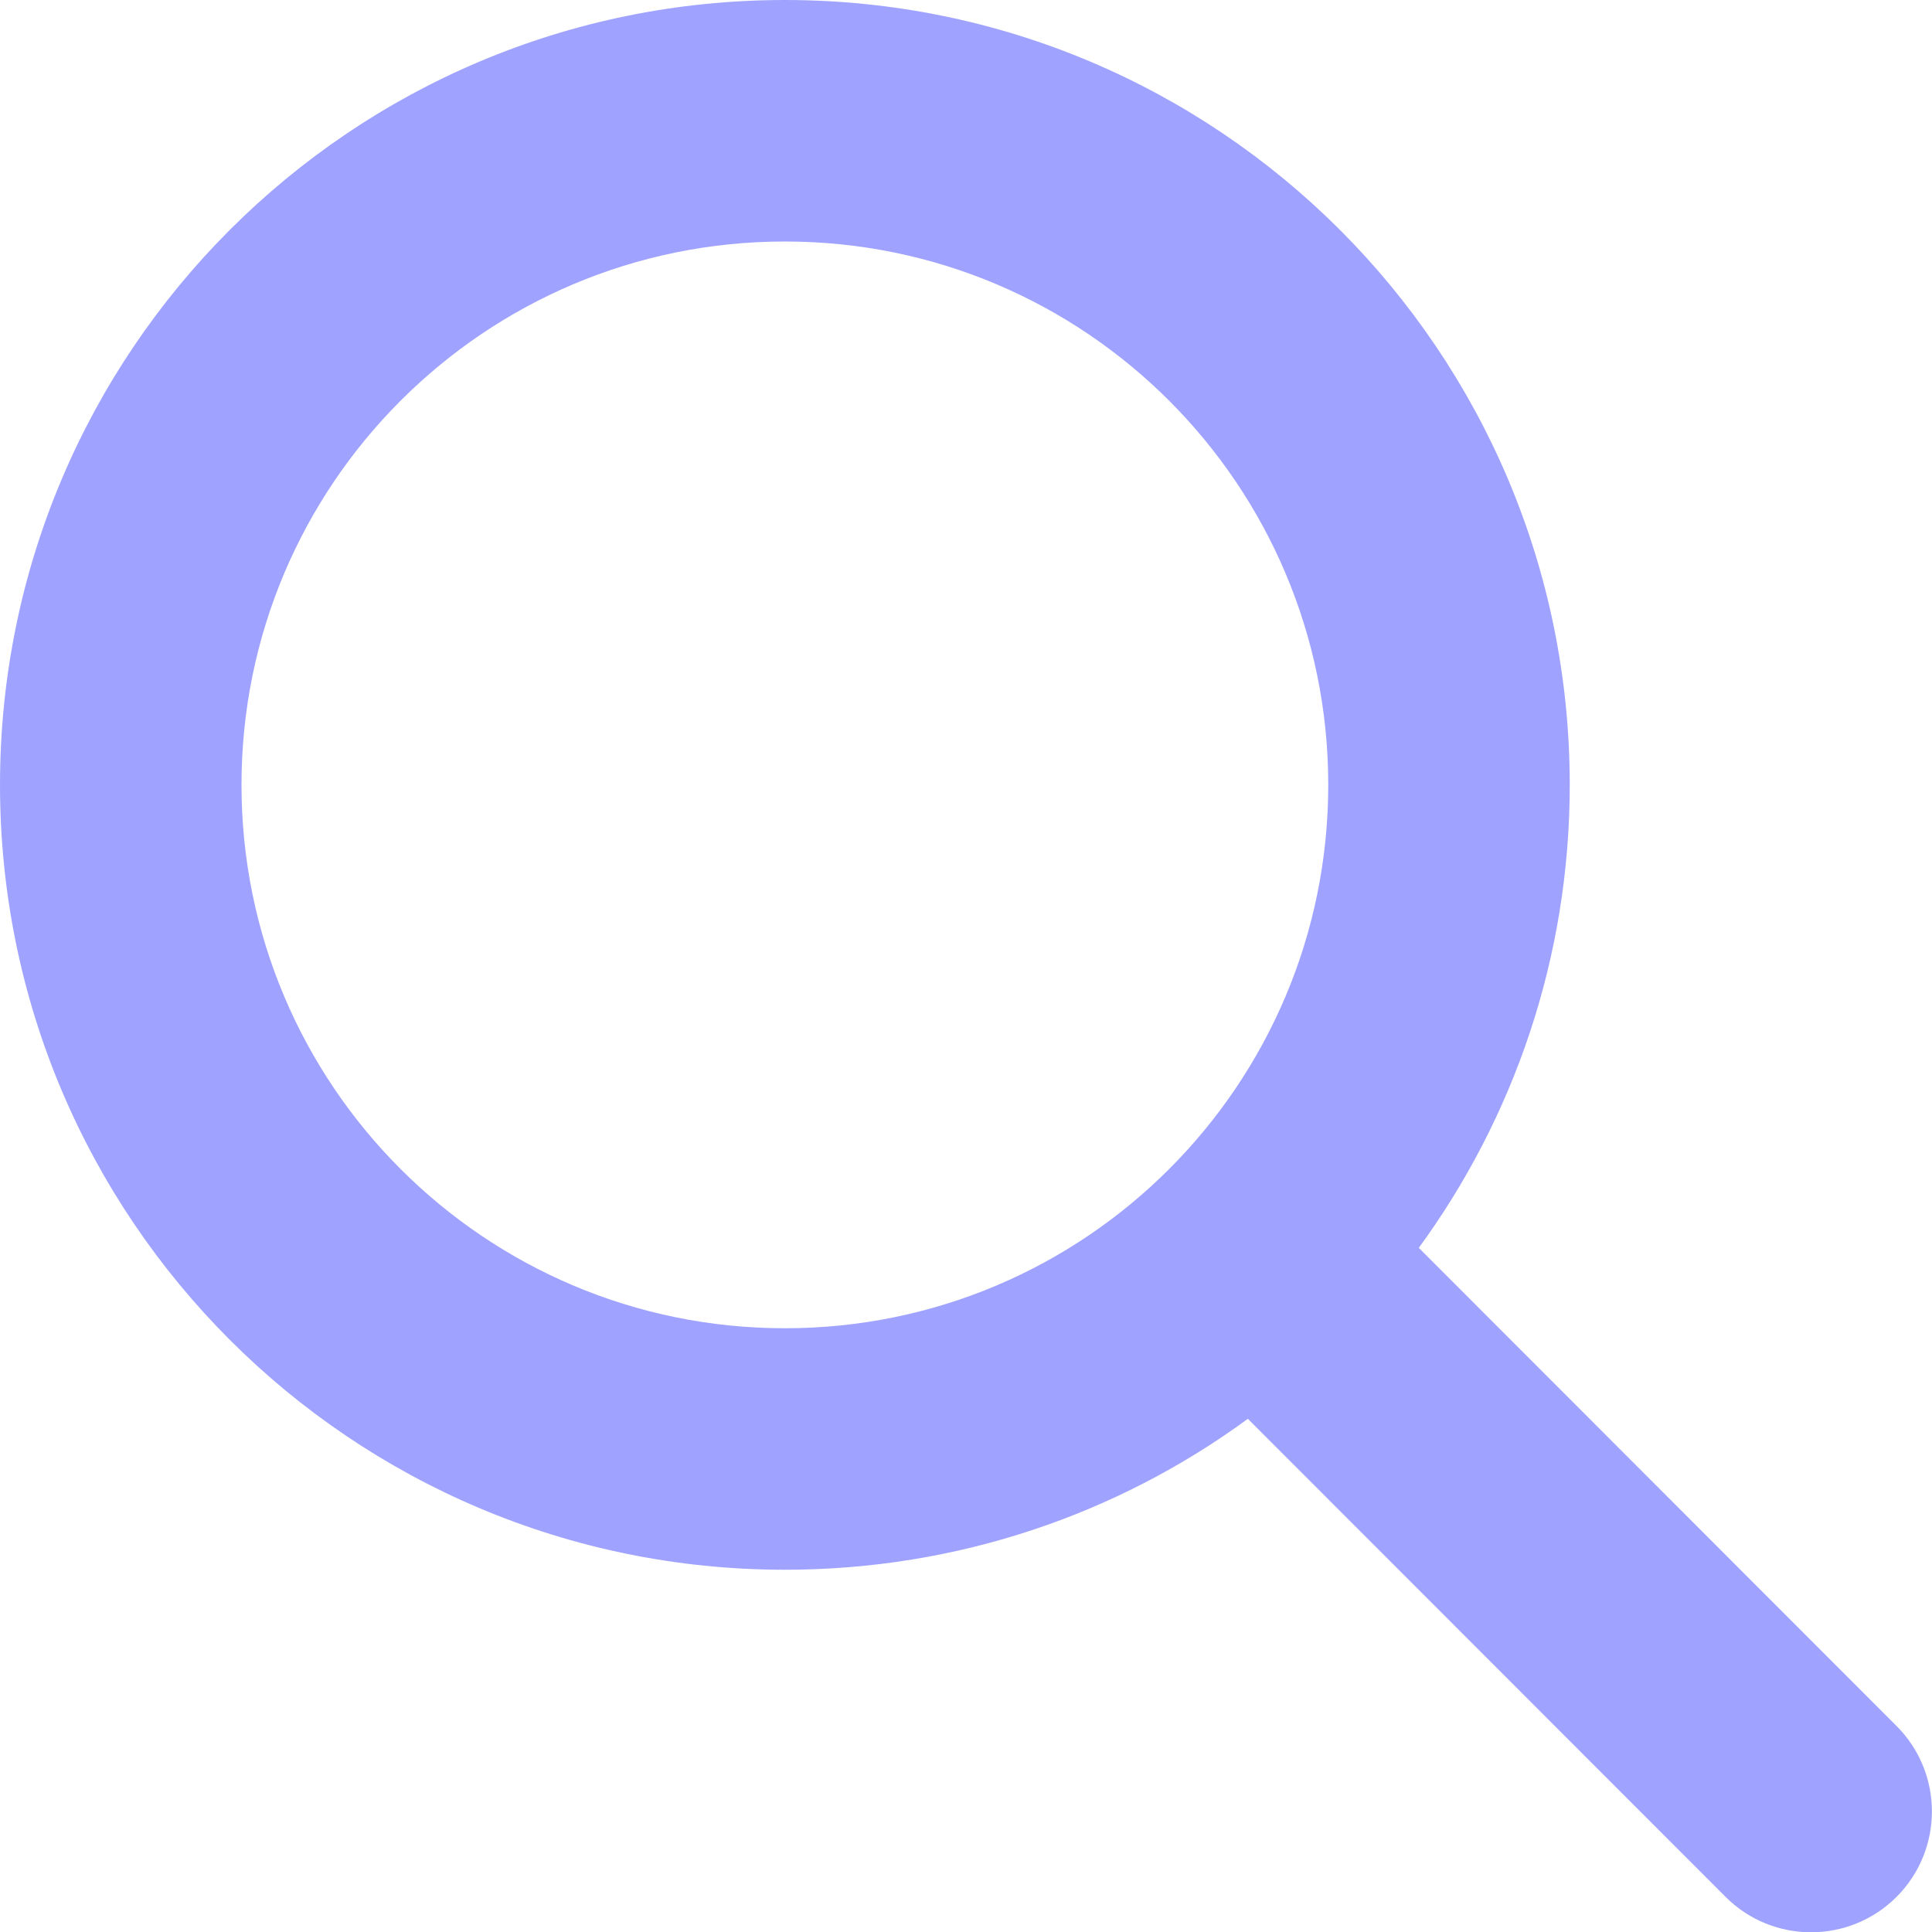
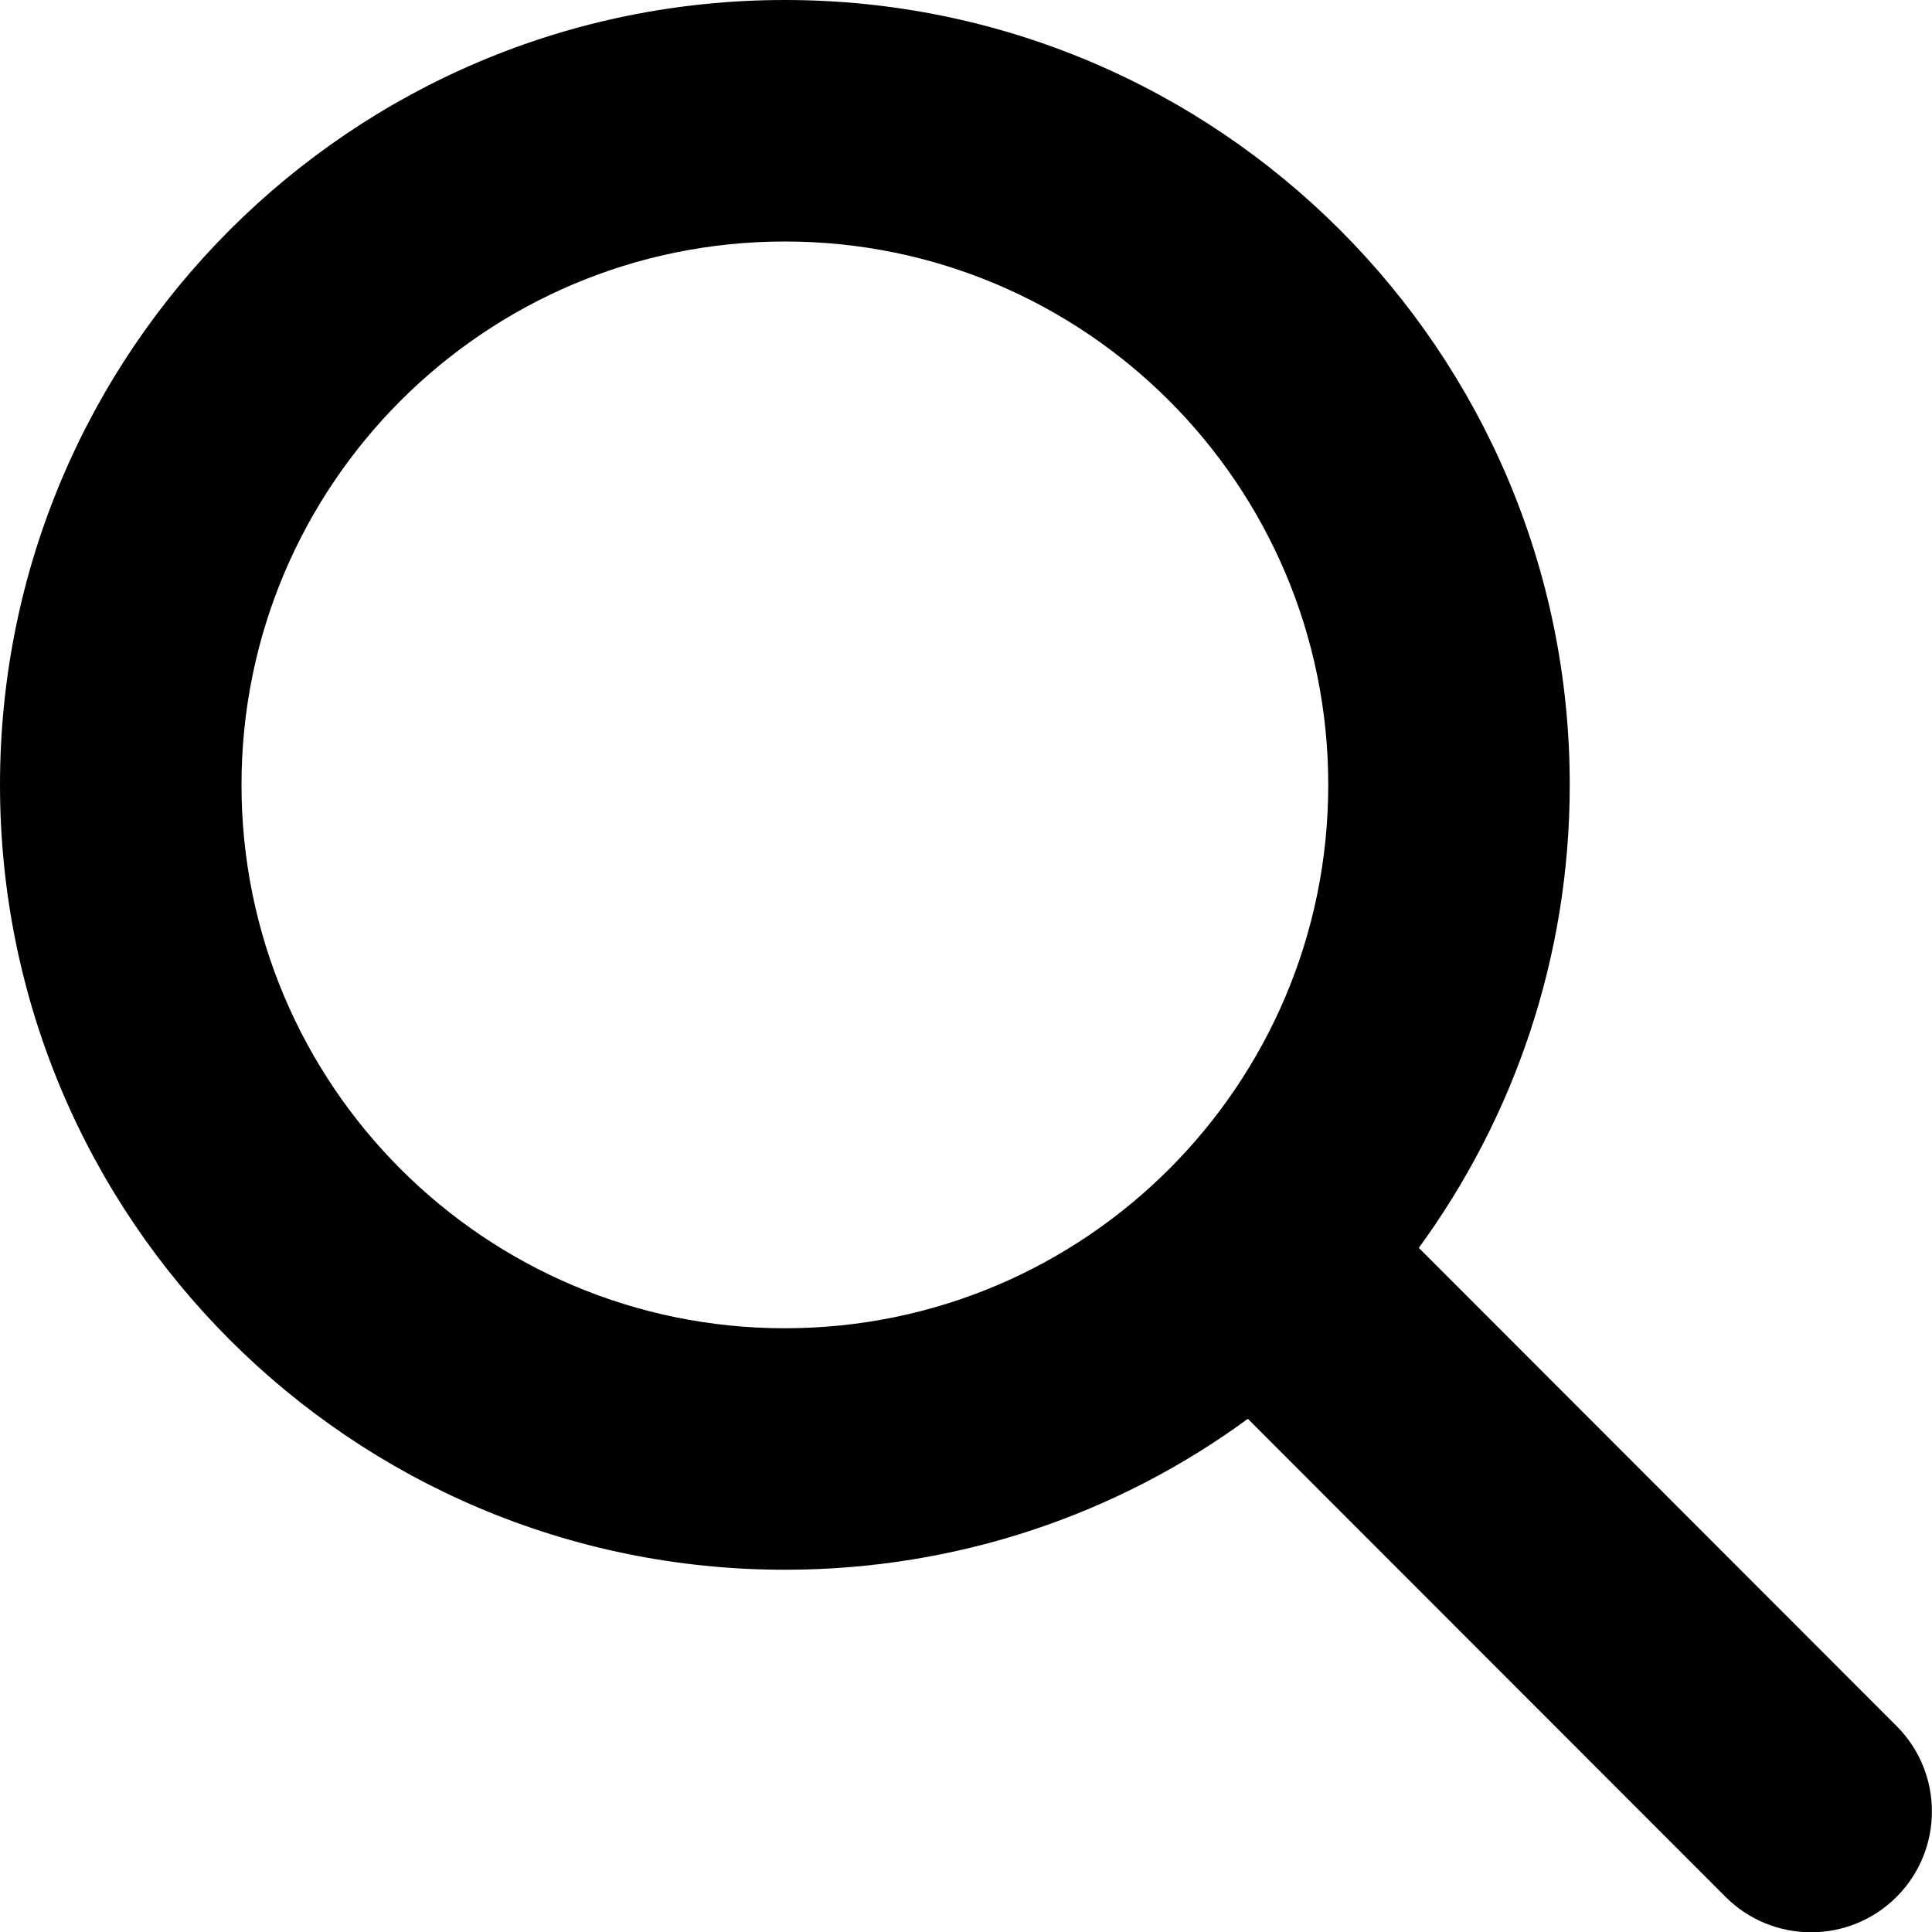
<svg xmlns="http://www.w3.org/2000/svg" viewBox="0 0 512 512">
-   <path fill="#9fa3ff" d="M416 208c0 45.9-14.9 88.3-40 122.7L502.6 457.4c12.5 12.5 12.5 32.8 0 45.3s-32.8 12.5-45.3 0L330.7 376c-34.4 25.2-76.8 40-122.7 40C93.1 416 0 322.9 0 208S93.1 0 208 0S416 93.1 416 208zM208 352a144 144 0 1 0 0-288 144 144 0 1 0 0 288z" />
+   <path d="M416 208c0 45.9-14.9 88.3-40 122.7L502.6 457.4c12.5 12.5 12.5 32.8 0 45.3s-32.8 12.5-45.3 0L330.7 376c-34.4 25.2-76.8 40-122.7 40C93.1 416 0 322.9 0 208S93.1 0 208 0S416 93.1 416 208zM208 352a144 144 0 1 0 0-288 144 144 0 1 0 0 288z" />
</svg>
